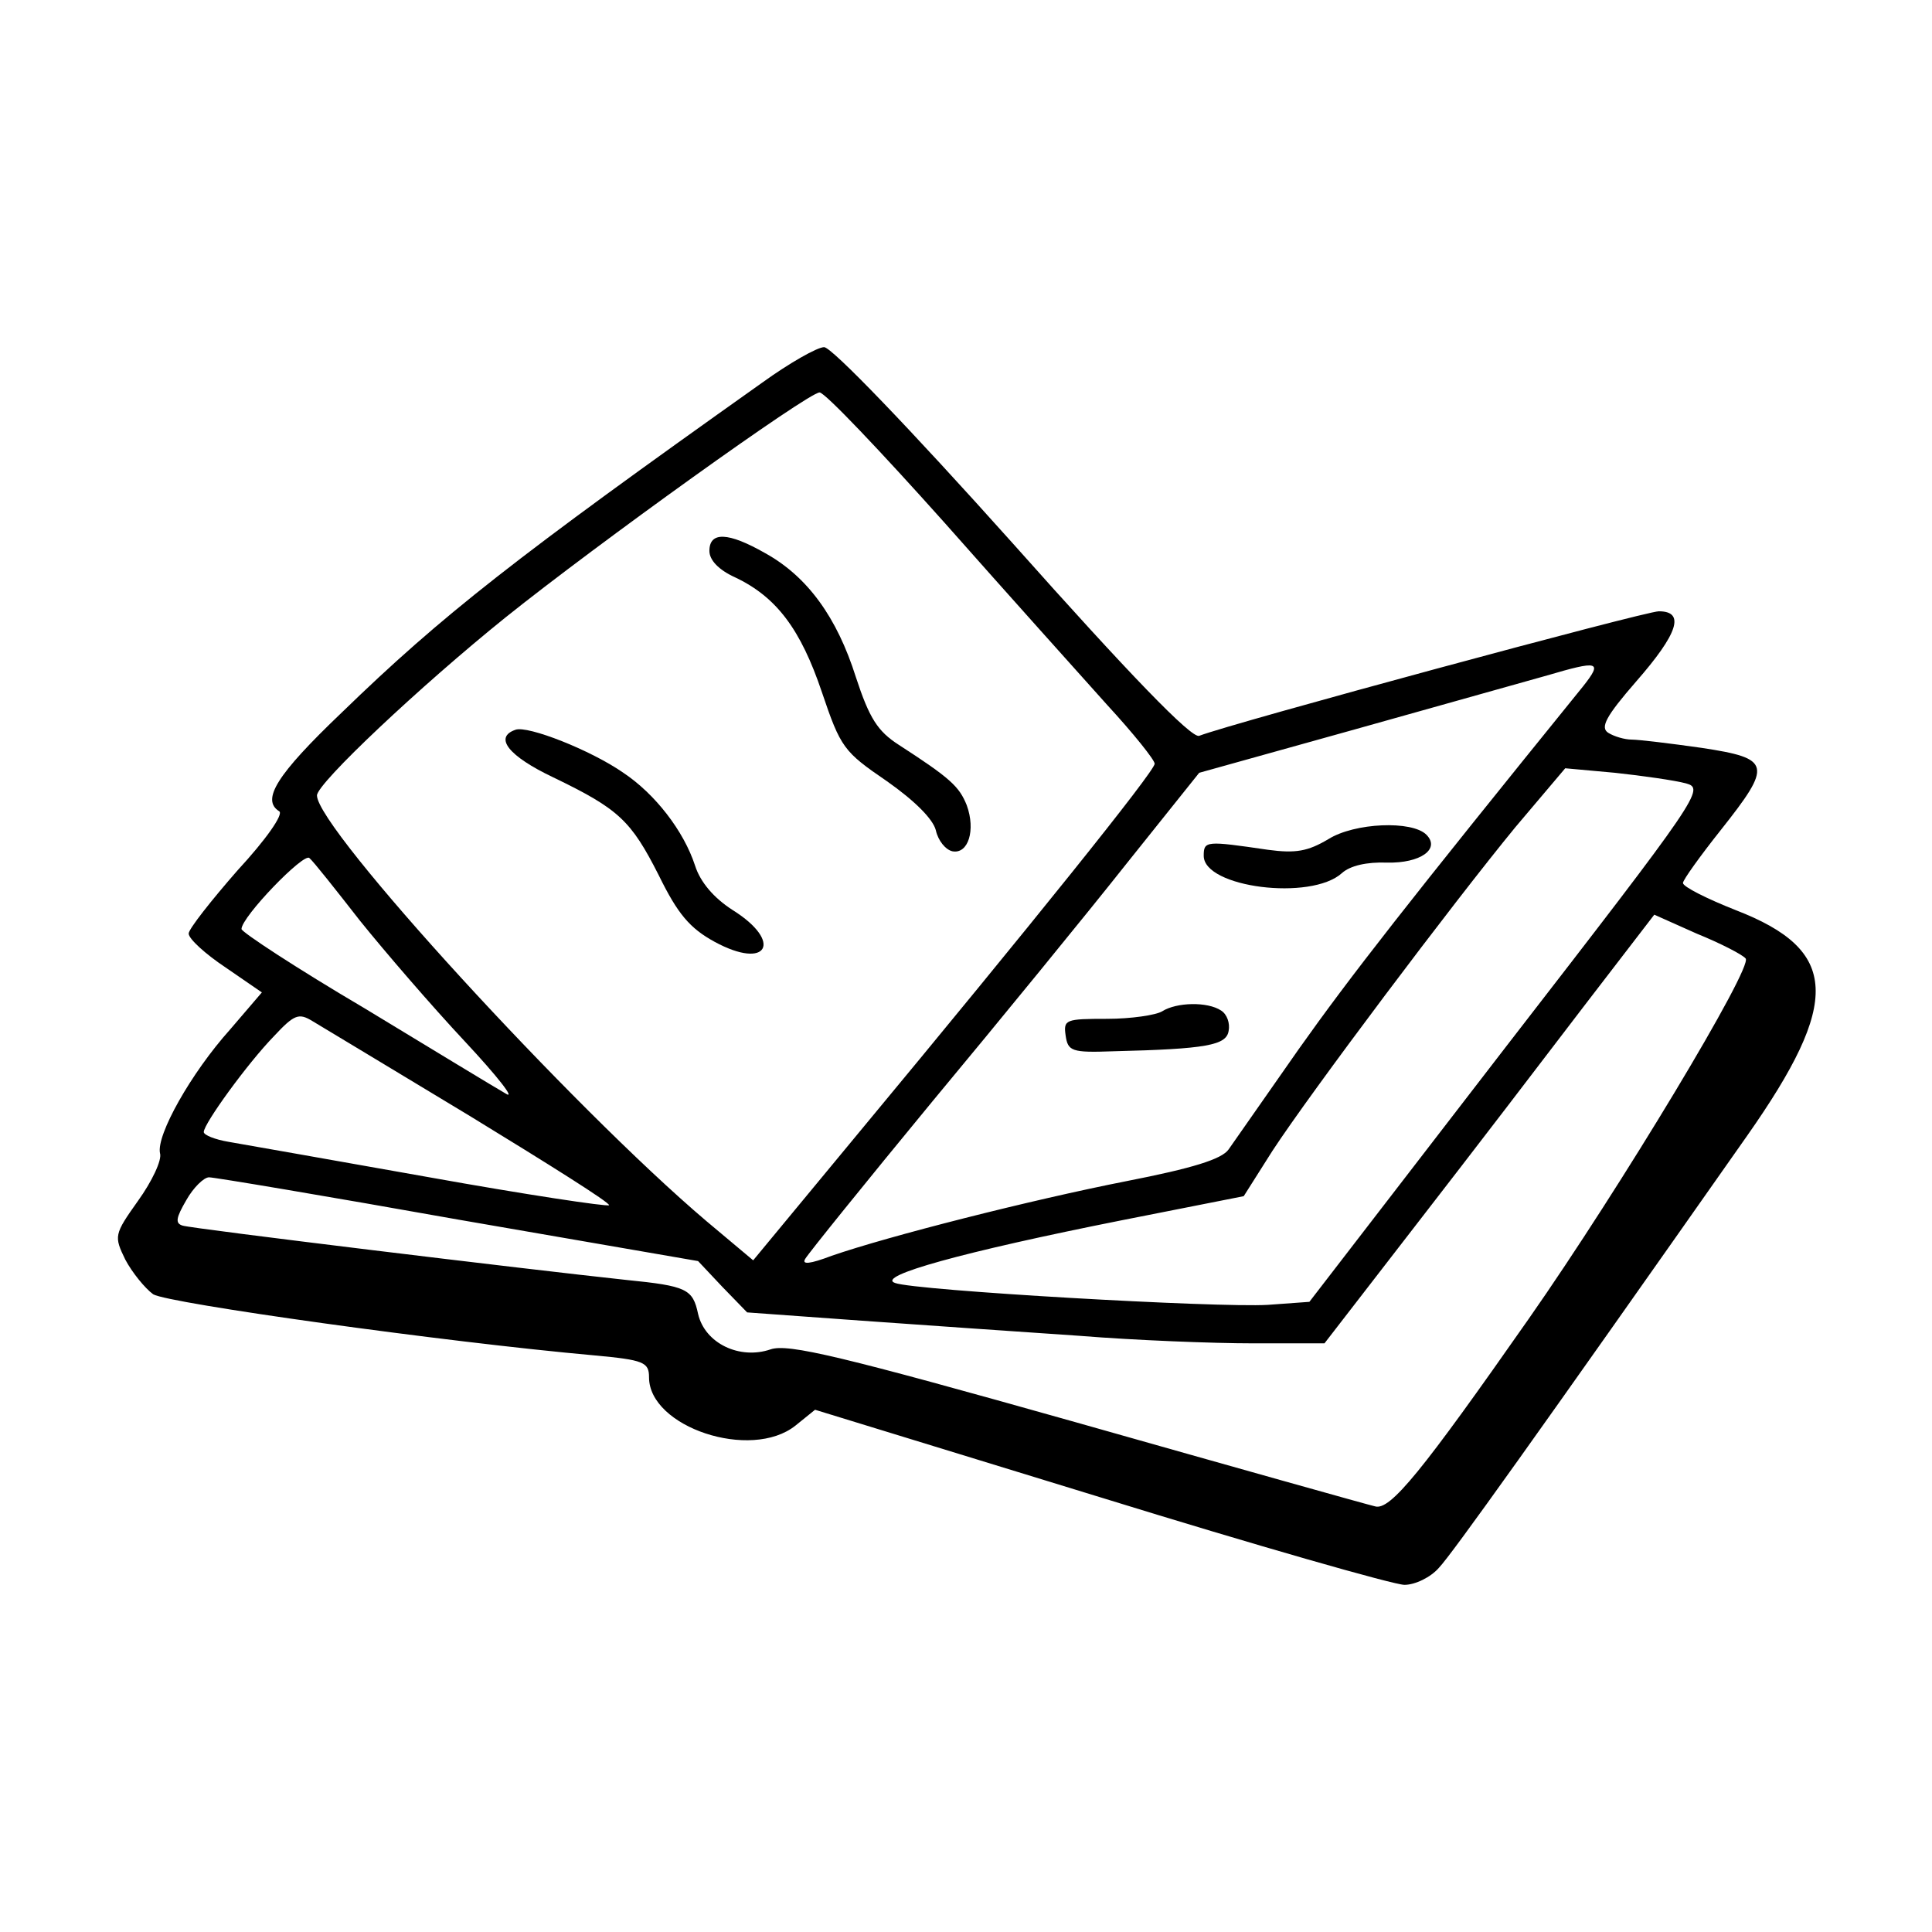
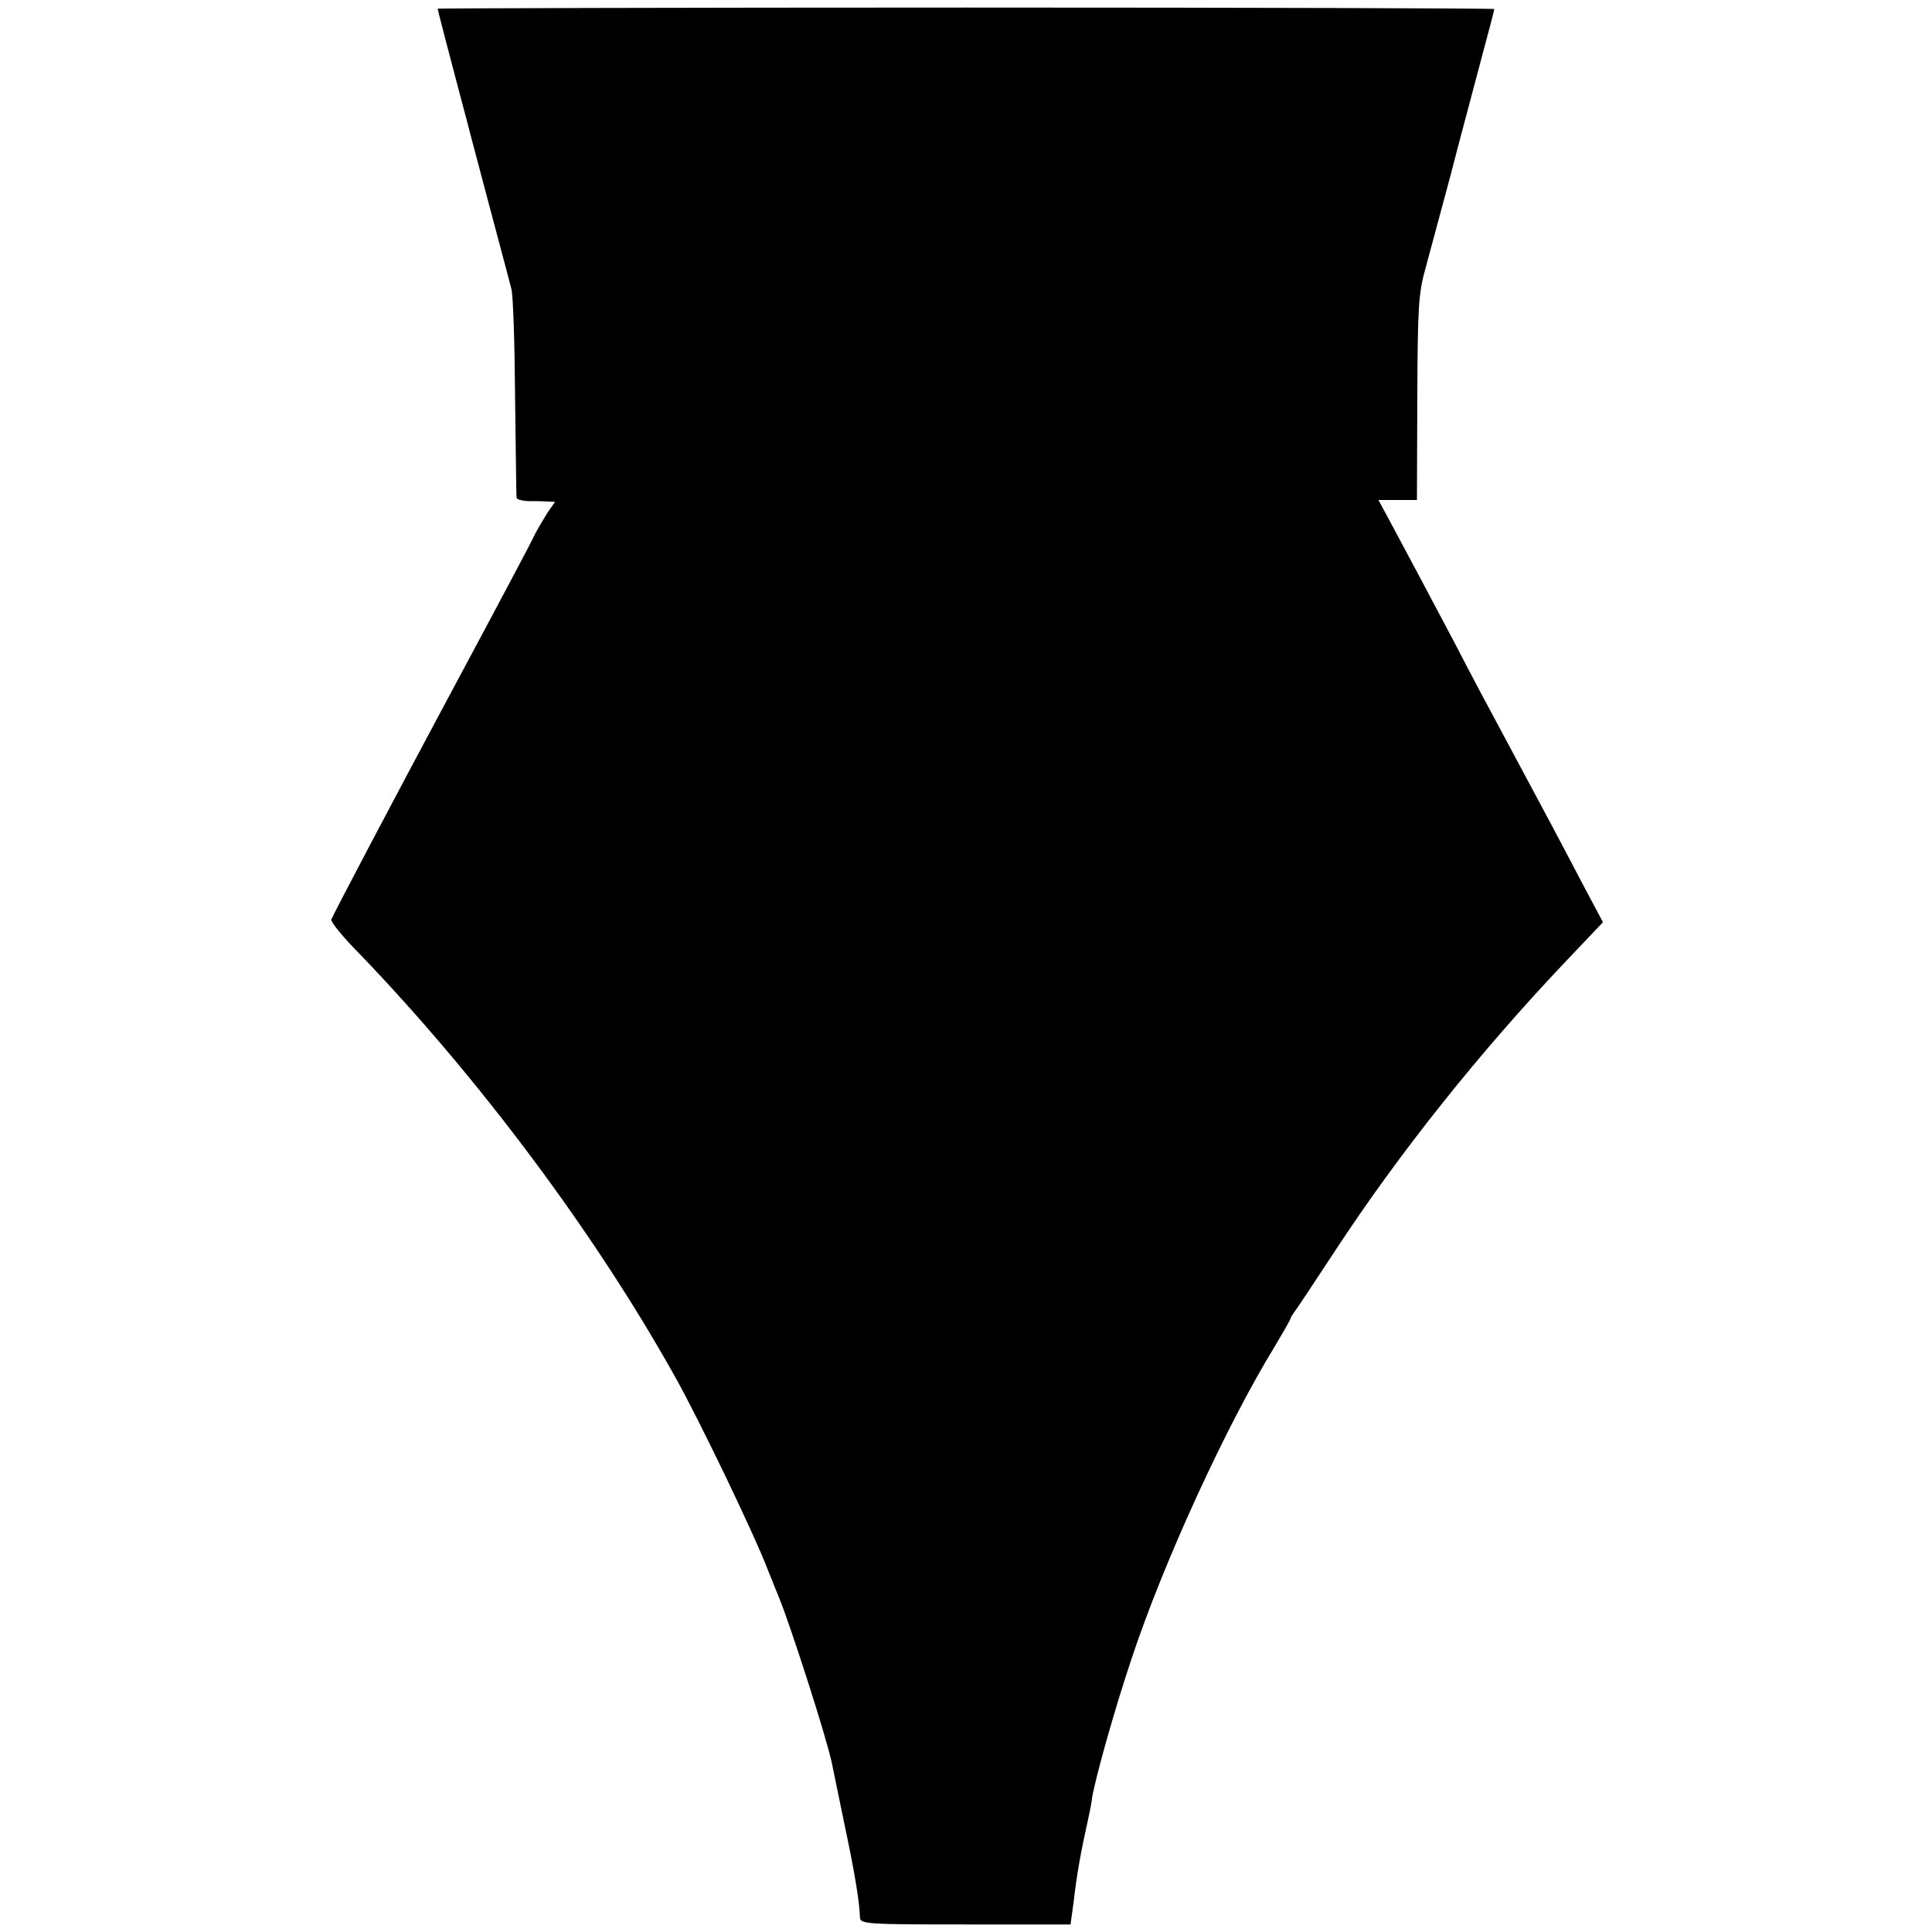
- <svg xmlns="http://www.w3.org/2000/svg" version="1.0" width="256pt" height="256pt" viewBox="0 0 256 256" preserveAspectRatio="xMidYMid meet">
-   <g transform="translate(0,256) scale(0.1,-0.1)" fill="#000000" stroke="none">
-     <path d="M1010 2053 c-327 -232 -424 -308 -557 -437 -87 -83 -107 -116 -83 -131 6 -4 -18 -38 -55 -78 -35 -40 -65 -78 -65 -84 0 -7 22 -27 49 -45 l48 -33 -42 -49 c-52 -58 -98 -140 -93 -164 3 -9 -11 -38 -29 -63 -32 -45 -32 -47 -17 -78 9 -17 26 -38 37 -46 20 -12 384 -63 585 -81 65 -6 72 -9 72 -29 0 -66 135 -111 194 -64 l26 21 378 -116 c207 -64 389 -116 403 -116 14 0 35 10 46 23 17 18 127 172 408 572 125 178 122 246 -15 299 -38 15 -70 31 -70 36 0 4 23 36 50 70 69 87 67 95 -25 109 -42 6 -84 11 -93 11 -9 0 -23 4 -31 9 -11 7 -3 22 37 68 56 64 65 93 30 93 -18 0 -565 -148 -609 -165 -10 -4 -93 82 -247 255 -137 153 -240 260 -250 260 -9 0 -46 -21 -82 -47z m241 -185 c84 -95 182 -204 216 -242 35 -38 63 -73 63 -78 0 -10 -164 -214 -393 -490 l-139 -168 -62 52 c-178 151 -516 520 -516 564 0 16 137 145 250 236 121 97 401 298 416 298 7 0 81 -78 165 -172z m847 -217 c-234 -289 -309 -385 -377 -481 -44 -63 -86 -123 -93 -133 -9 -13 -48 -25 -135 -42 -127 -25 -316 -73 -391 -99 -29 -11 -40 -12 -35 -4 4 7 79 100 168 208 89 107 205 249 258 316 l96 120 208 58 c114 32 228 64 253 71 68 20 74 19 48 -14z m136 -129 c25 -7 20 -15 -237 -347 l-262 -340 -55 -4 c-67 -4 -468 19 -494 29 -26 9 89 41 300 83 l162 32 38 60 c51 78 239 328 322 429 l66 78 66 -6 c37 -4 79 -10 94 -14z m-1757 -182 c33 -41 95 -113 139 -160 43 -46 68 -78 54 -69 -14 8 -98 59 -187 113 -90 53 -163 101 -163 105 0 16 83 102 90 94 5 -4 35 -42 67 -83z m1836 -50 c11 -10 -166 -304 -287 -477 -142 -203 -184 -255 -204 -249 -9 2 -187 52 -395 111 -312 88 -383 105 -406 97 -41 -14 -87 8 -96 47 -7 33 -15 37 -95 45 -131 14 -576 68 -588 72 -10 3 -9 10 5 34 9 16 23 30 30 30 7 0 156 -25 330 -56 l318 -55 32 -34 33 -34 152 -11 c84 -6 214 -15 288 -20 74 -6 178 -10 230 -10 l95 0 126 163 c69 89 167 217 218 284 l93 121 56 -25 c32 -13 61 -28 65 -33z m-1690 -209 c103 -63 186 -115 184 -118 -3 -2 -110 14 -238 37 -129 23 -249 44 -266 47 -18 3 -33 9 -33 13 0 11 58 91 93 127 27 29 33 31 51 20 12 -7 106 -64 209 -126z" />
-     <path d="M940 1830 c0 -12 12 -25 34 -35 55 -26 87 -69 115 -152 25 -74 29 -79 86 -118 37 -26 61 -50 65 -65 3 -14 13 -26 22 -28 21 -4 31 28 19 61 -10 25 -22 36 -90 80 -28 18 -39 35 -57 90 -25 79 -64 133 -120 164 -49 28 -74 29 -74 3z" />
-     <path d="M683 1593 c-29 -10 -9 -35 50 -63 87 -42 103 -57 140 -130 25 -51 41 -70 74 -88 70 -38 91 0 24 42 -25 16 -43 37 -50 59 -15 46 -53 95 -95 123 -43 30 -127 63 -143 57z" />
-     <path d="M1760 1448 c-27 -16 -43 -19 -80 -14 -82 12 -85 12 -85 -8 0 -42 142 -60 183 -23 11 10 33 15 60 14 44 -1 71 18 52 37 -19 19 -95 16 -130 -6z" />
-     <path d="M1540 1220 c-8 -5 -41 -10 -73 -10 -55 0 -58 -1 -55 -22 3 -21 8 -23 63 -21 124 3 150 8 153 27 2 10 -2 22 -10 27 -18 12 -59 11 -78 -1z" />
+ <svg xmlns="http://www.w3.org/2000/svg" version="1.0" width="512pt" height="512pt" viewBox="0 0 512 512" preserveAspectRatio="xMidYMid meet">
+   <g transform="translate(0,512) scale(0.1,-0.1)" fill="#000000" stroke="none">
+     <path d="M1160 5097 c0 -4 29 -115 60 -232 12 -44 23 -87 25 -95 2 -8 26 -98 53 -200 27 -102 53 -198 57 -215 5 -16 9 -146 10 -287 2 -142 3 -262 4 -267 0 -4 13 -8 29 -9 15 0 37 0 50 -1 l23 -1 -19 -27 c-10 -16 -25 -41 -34 -58 -12 -26 -93 -178 -228 -430 -151 -282 -309 -582 -312 -592 -2 -6 33 -49 78 -94 314 -327 619 -735 831 -1114 68 -121 215 -428 249 -518 9 -23 22 -55 29 -72 32 -79 125 -369 139 -435 3 -14 18 -88 34 -165 28 -132 40 -207 41 -247 1 -17 21 -18 280 -18 l278 0 8 58 c9 77 18 128 41 232 3 14 7 34 8 45 9 54 60 236 105 370 85 256 251 618 380 828 22 37 41 70 41 73 0 2 5 10 10 17 6 7 54 80 108 162 169 258 383 527 615 771 l95 100 -50 94 c-50 96 -122 231 -186 350 -78 145 -112 209 -159 300 -55 104 -131 247 -173 325 l-27 50 51 0 51 0 1 270 c1 241 3 278 22 345 11 41 41 152 66 245 24 94 61 230 80 303 20 74 36 135 36 138 0 2 -630 4 -1400 4 -770 0 -1400 -2 -1400 -3z" />
  </g>
</svg>
